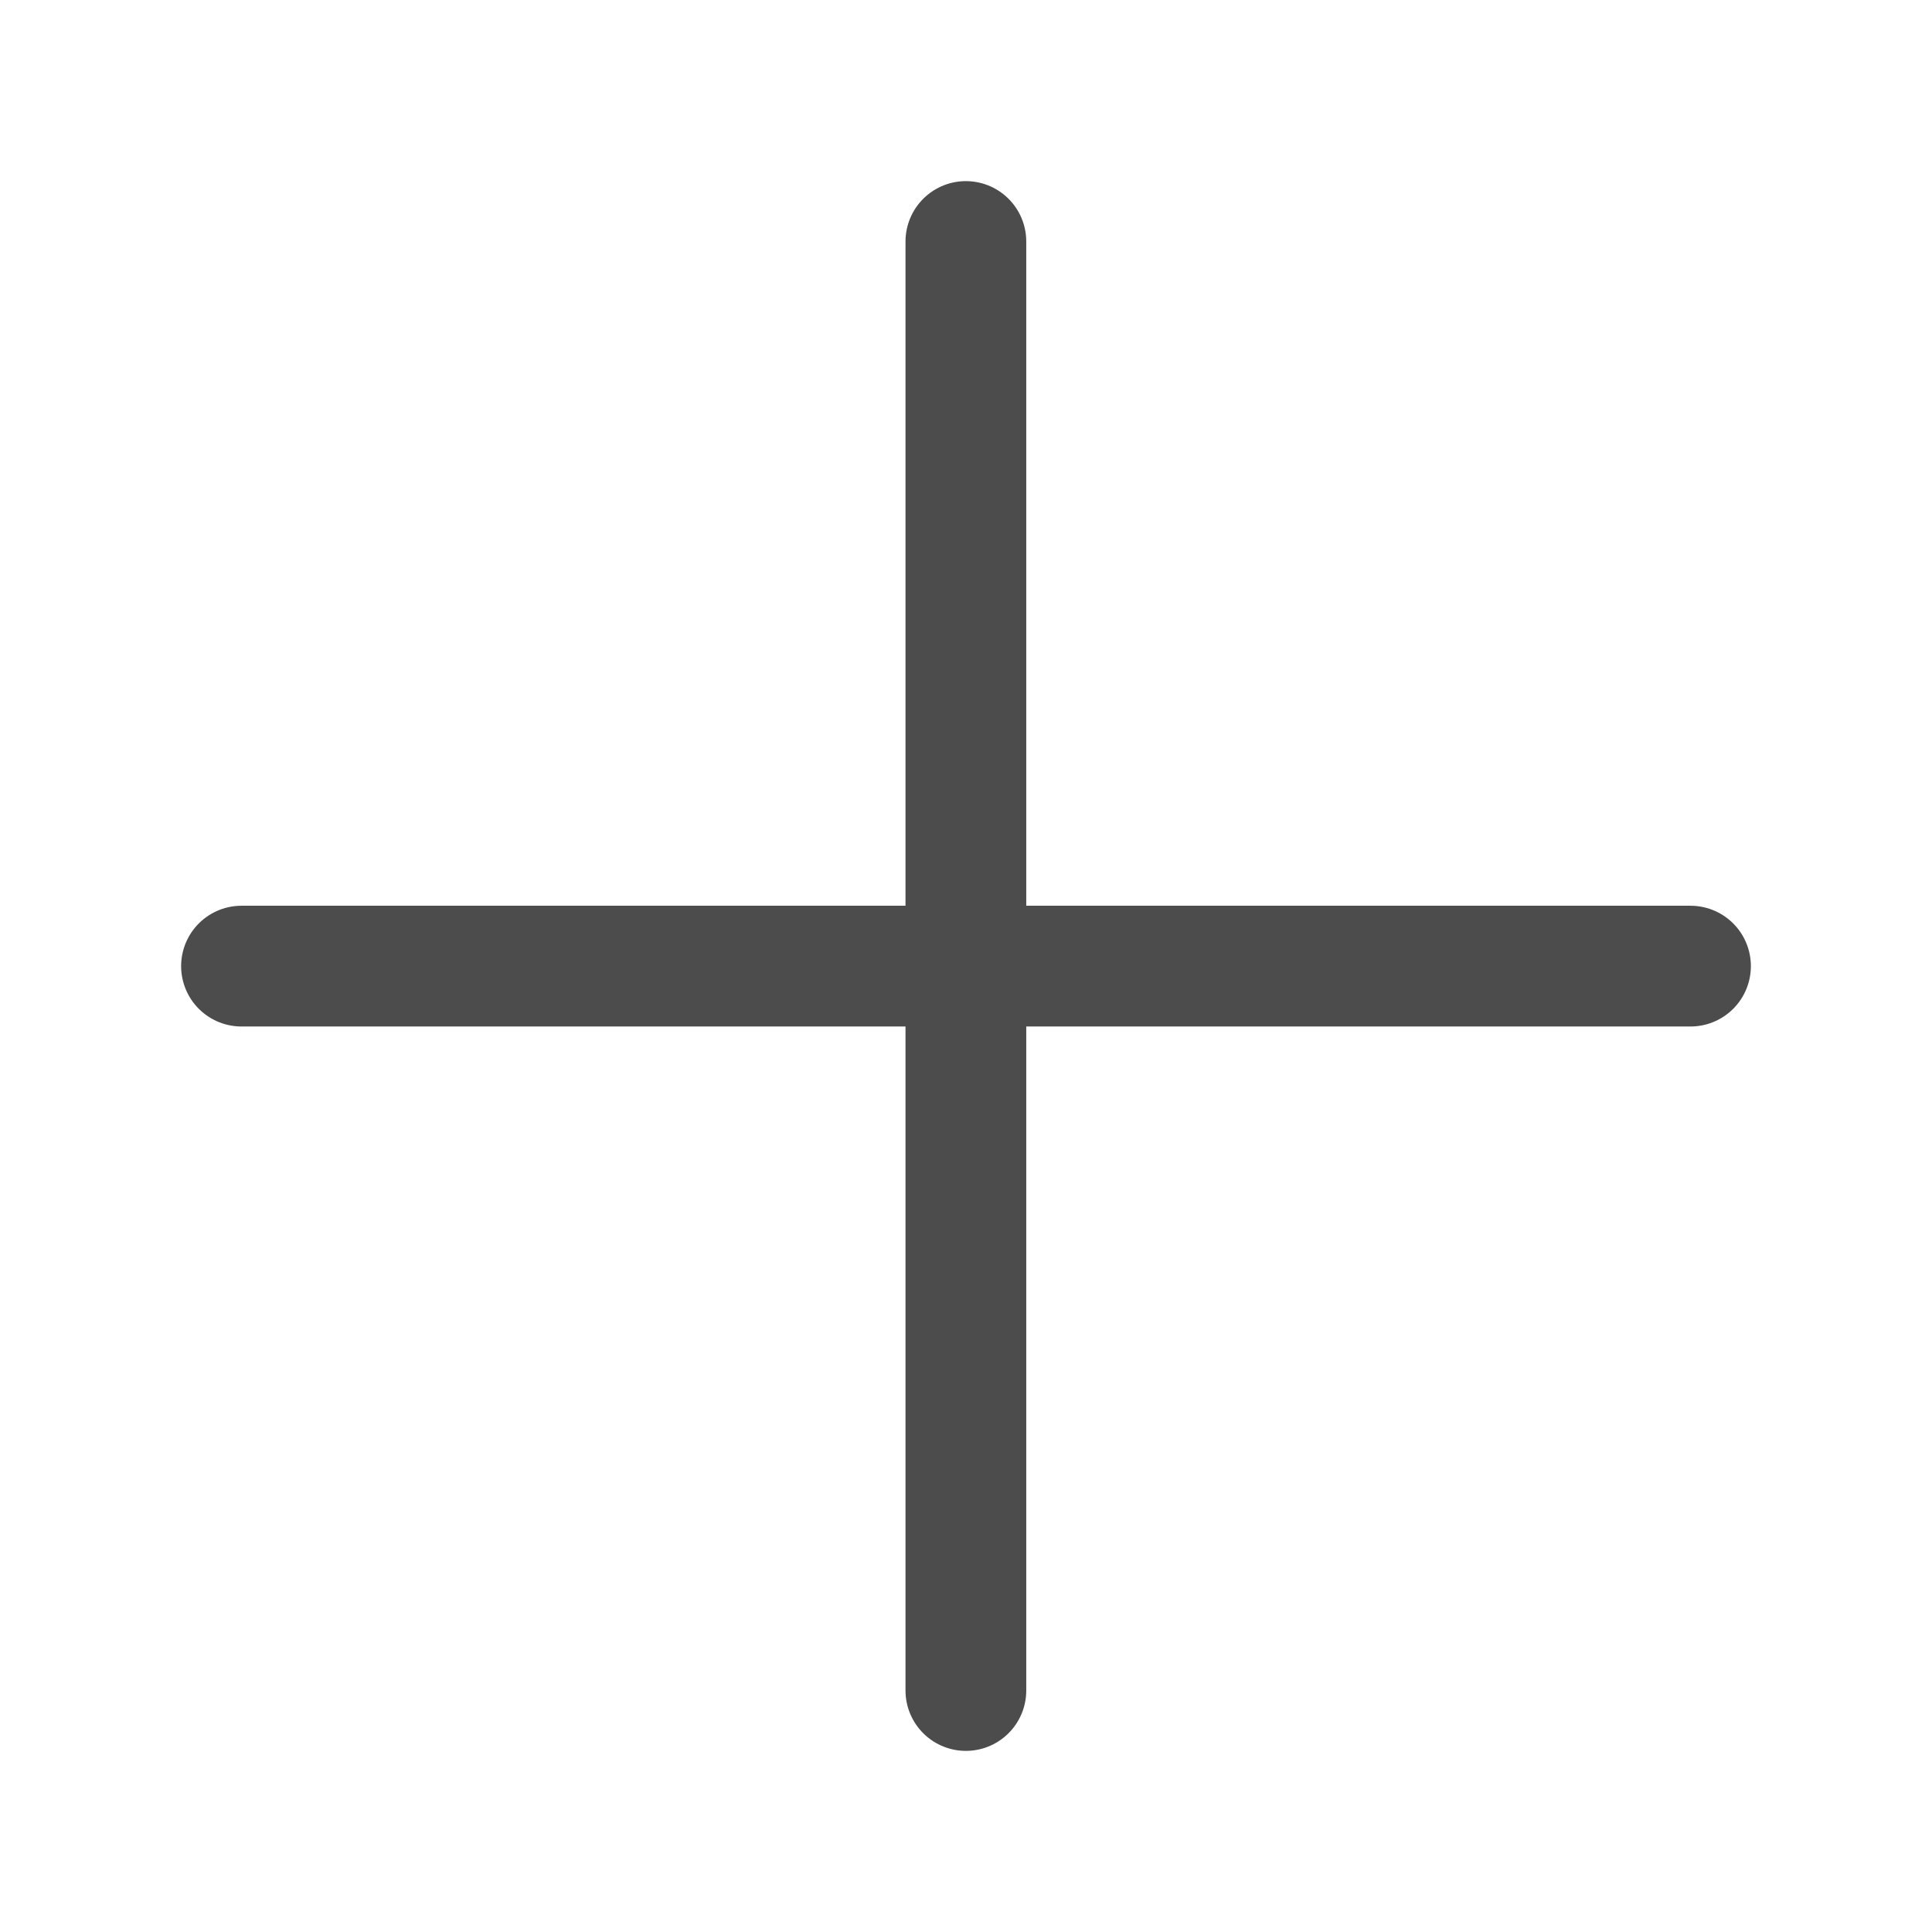
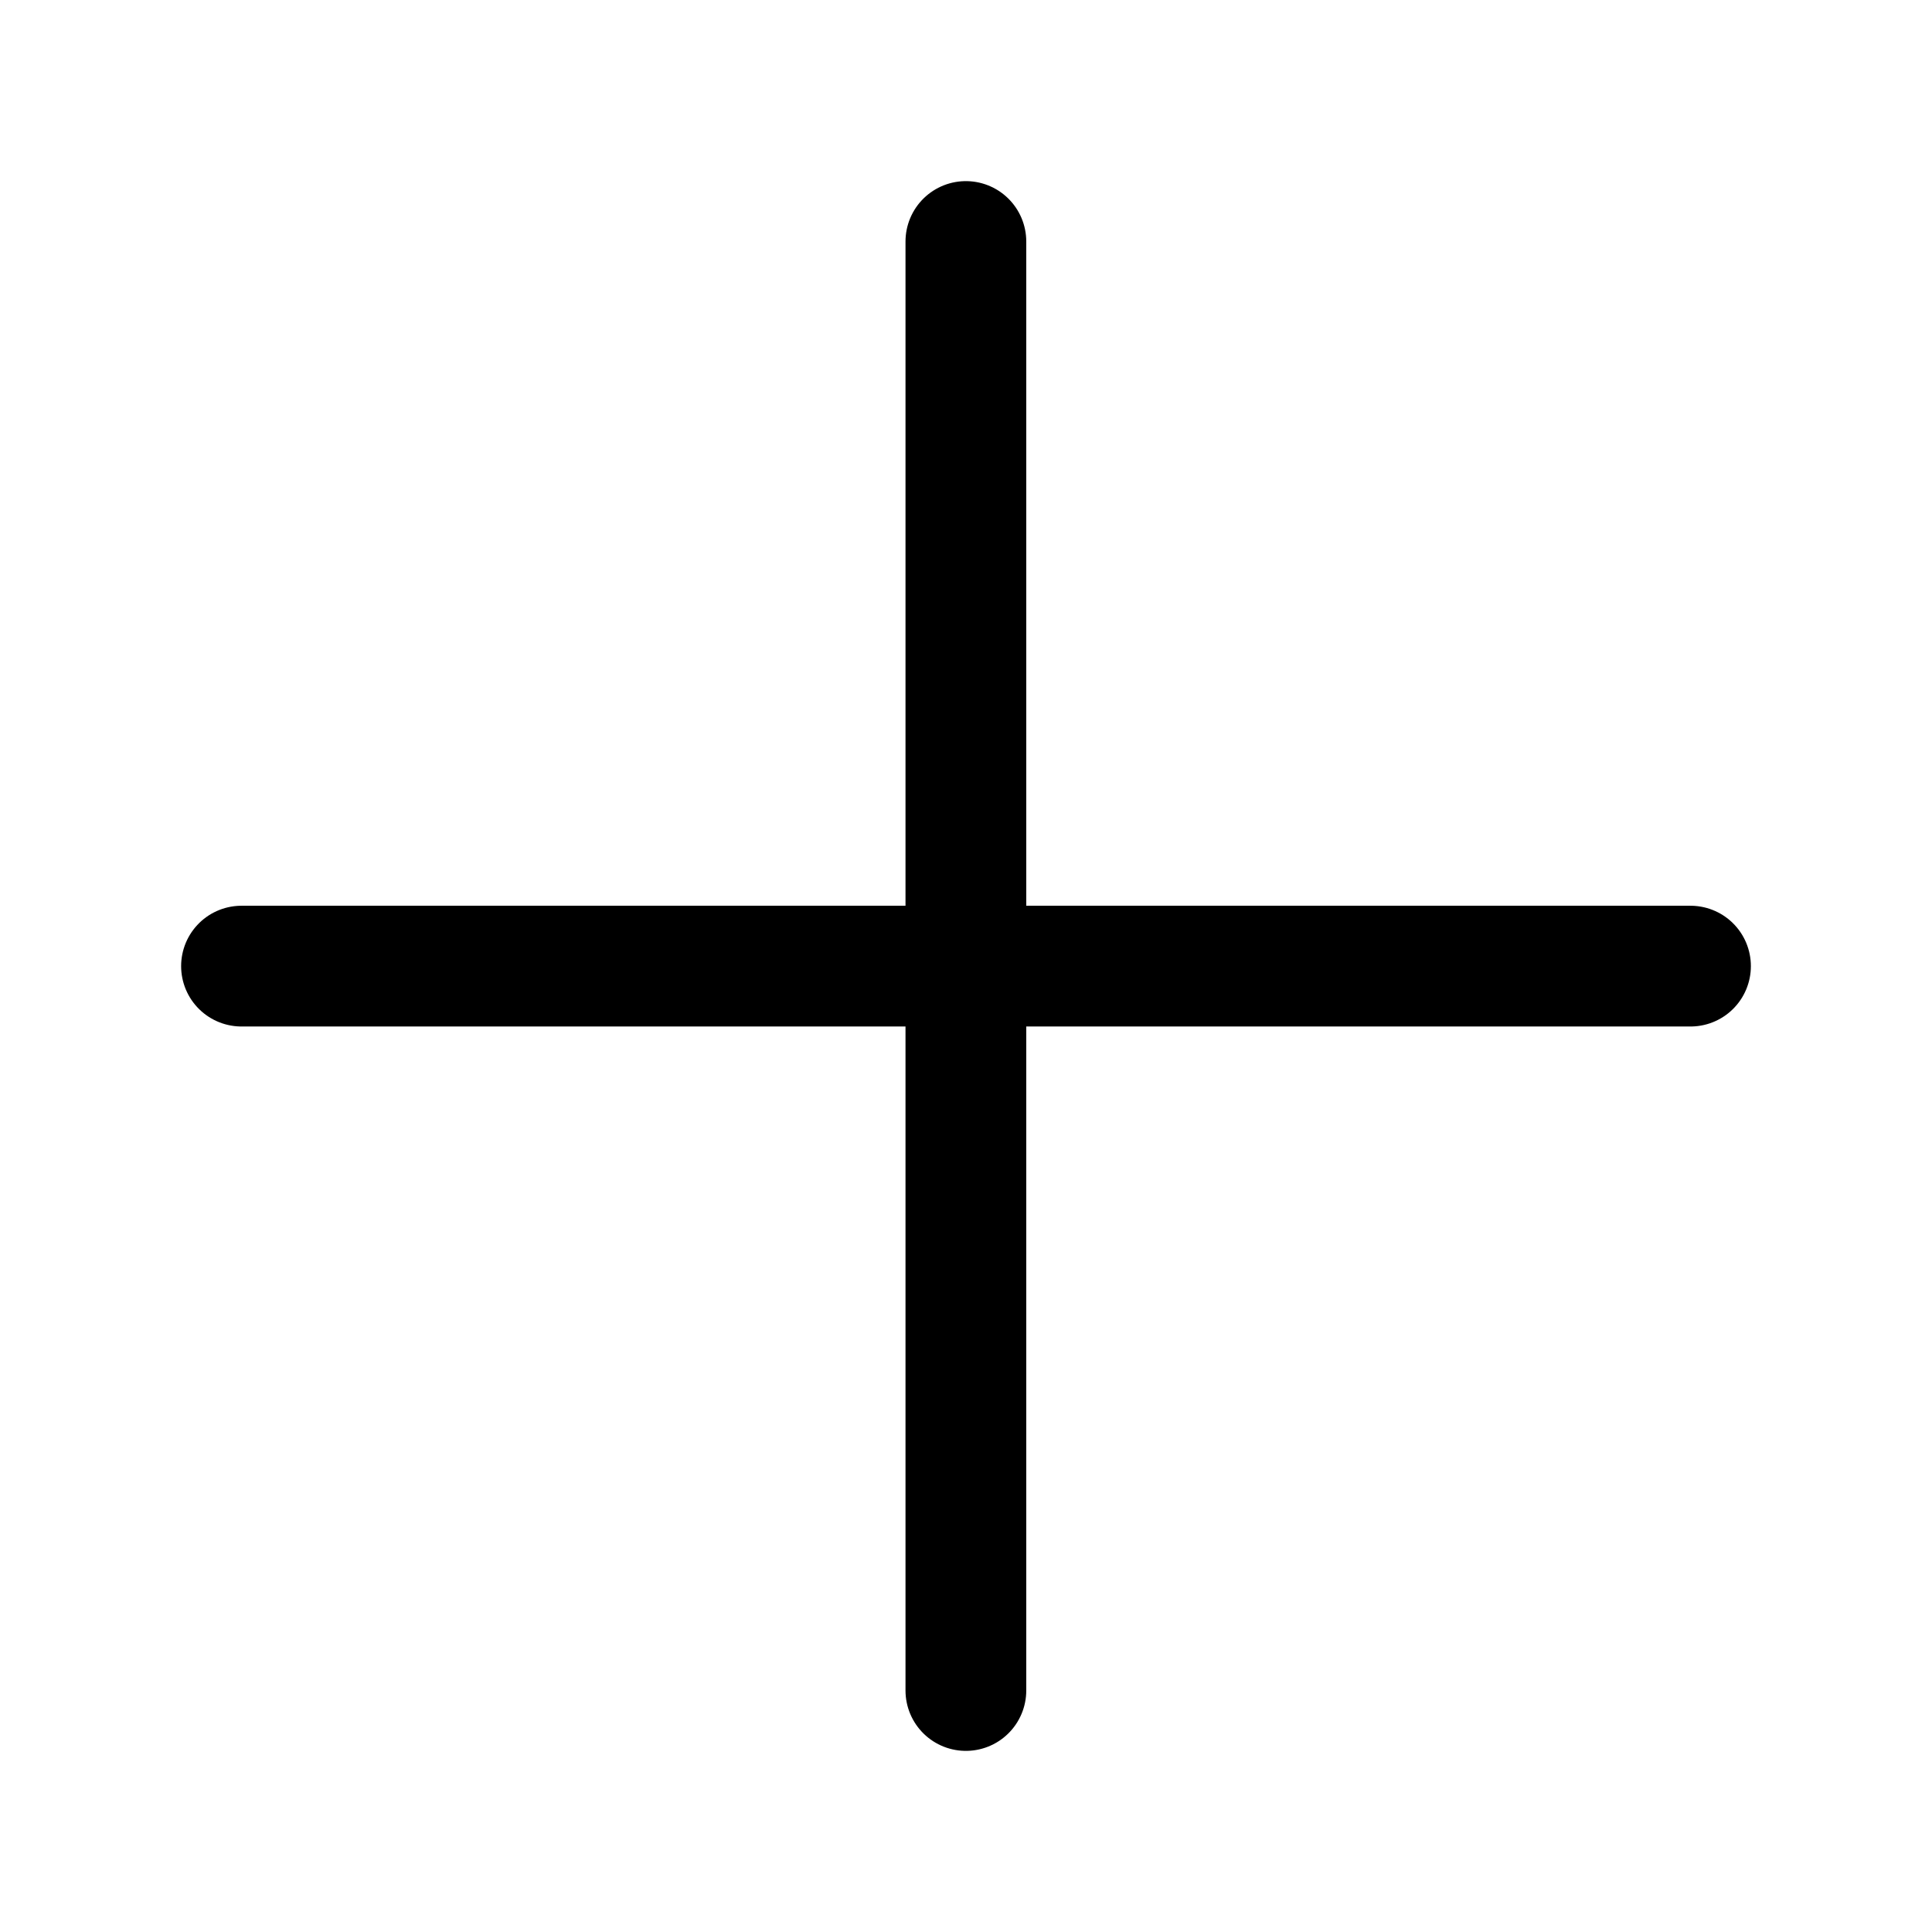
<svg xmlns="http://www.w3.org/2000/svg" width="16" height="16" viewBox="0 0 16 16" fill="none">
-   <path d="M7.999 2V14M14 8.001L2 8.001" stroke="currentColor" stroke-opacity="0.7" stroke-linecap="round" stroke-linejoin="round" />
+   <path d="M7.999 2V14M14 8.001L2 8.001" stroke="currentColor" stroke-linecap="round" stroke-linejoin="round" />
</svg>
